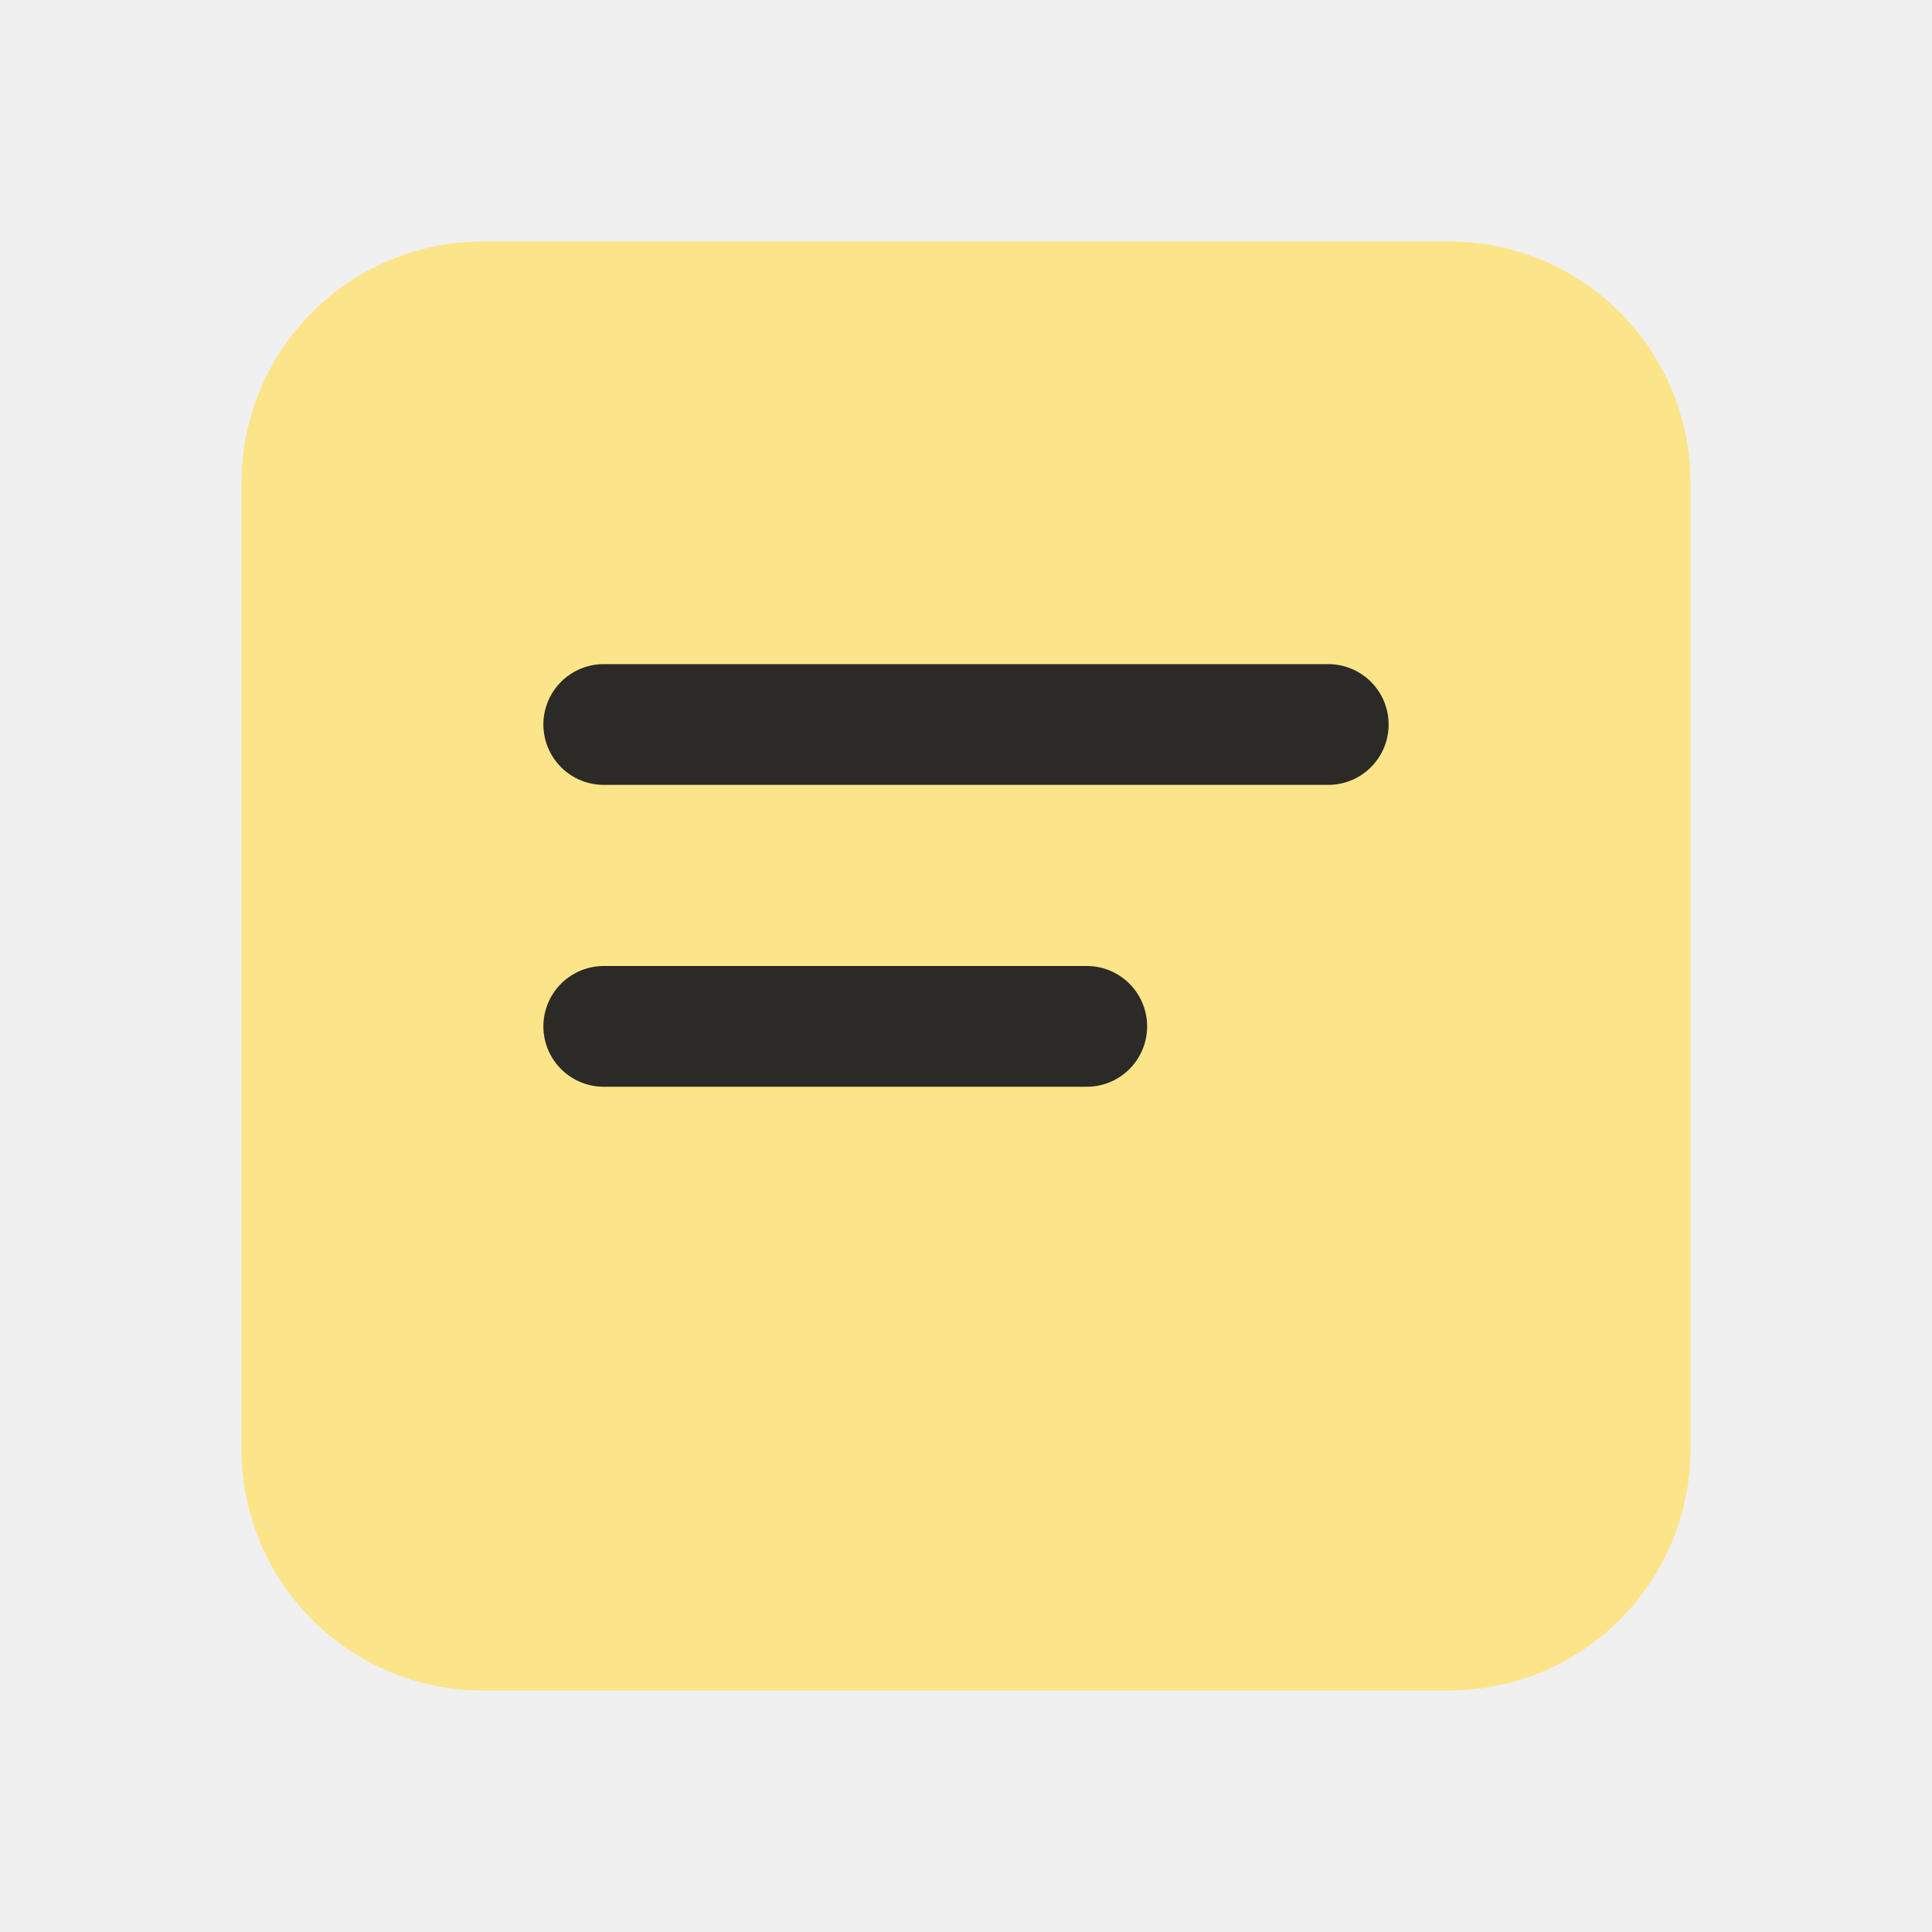
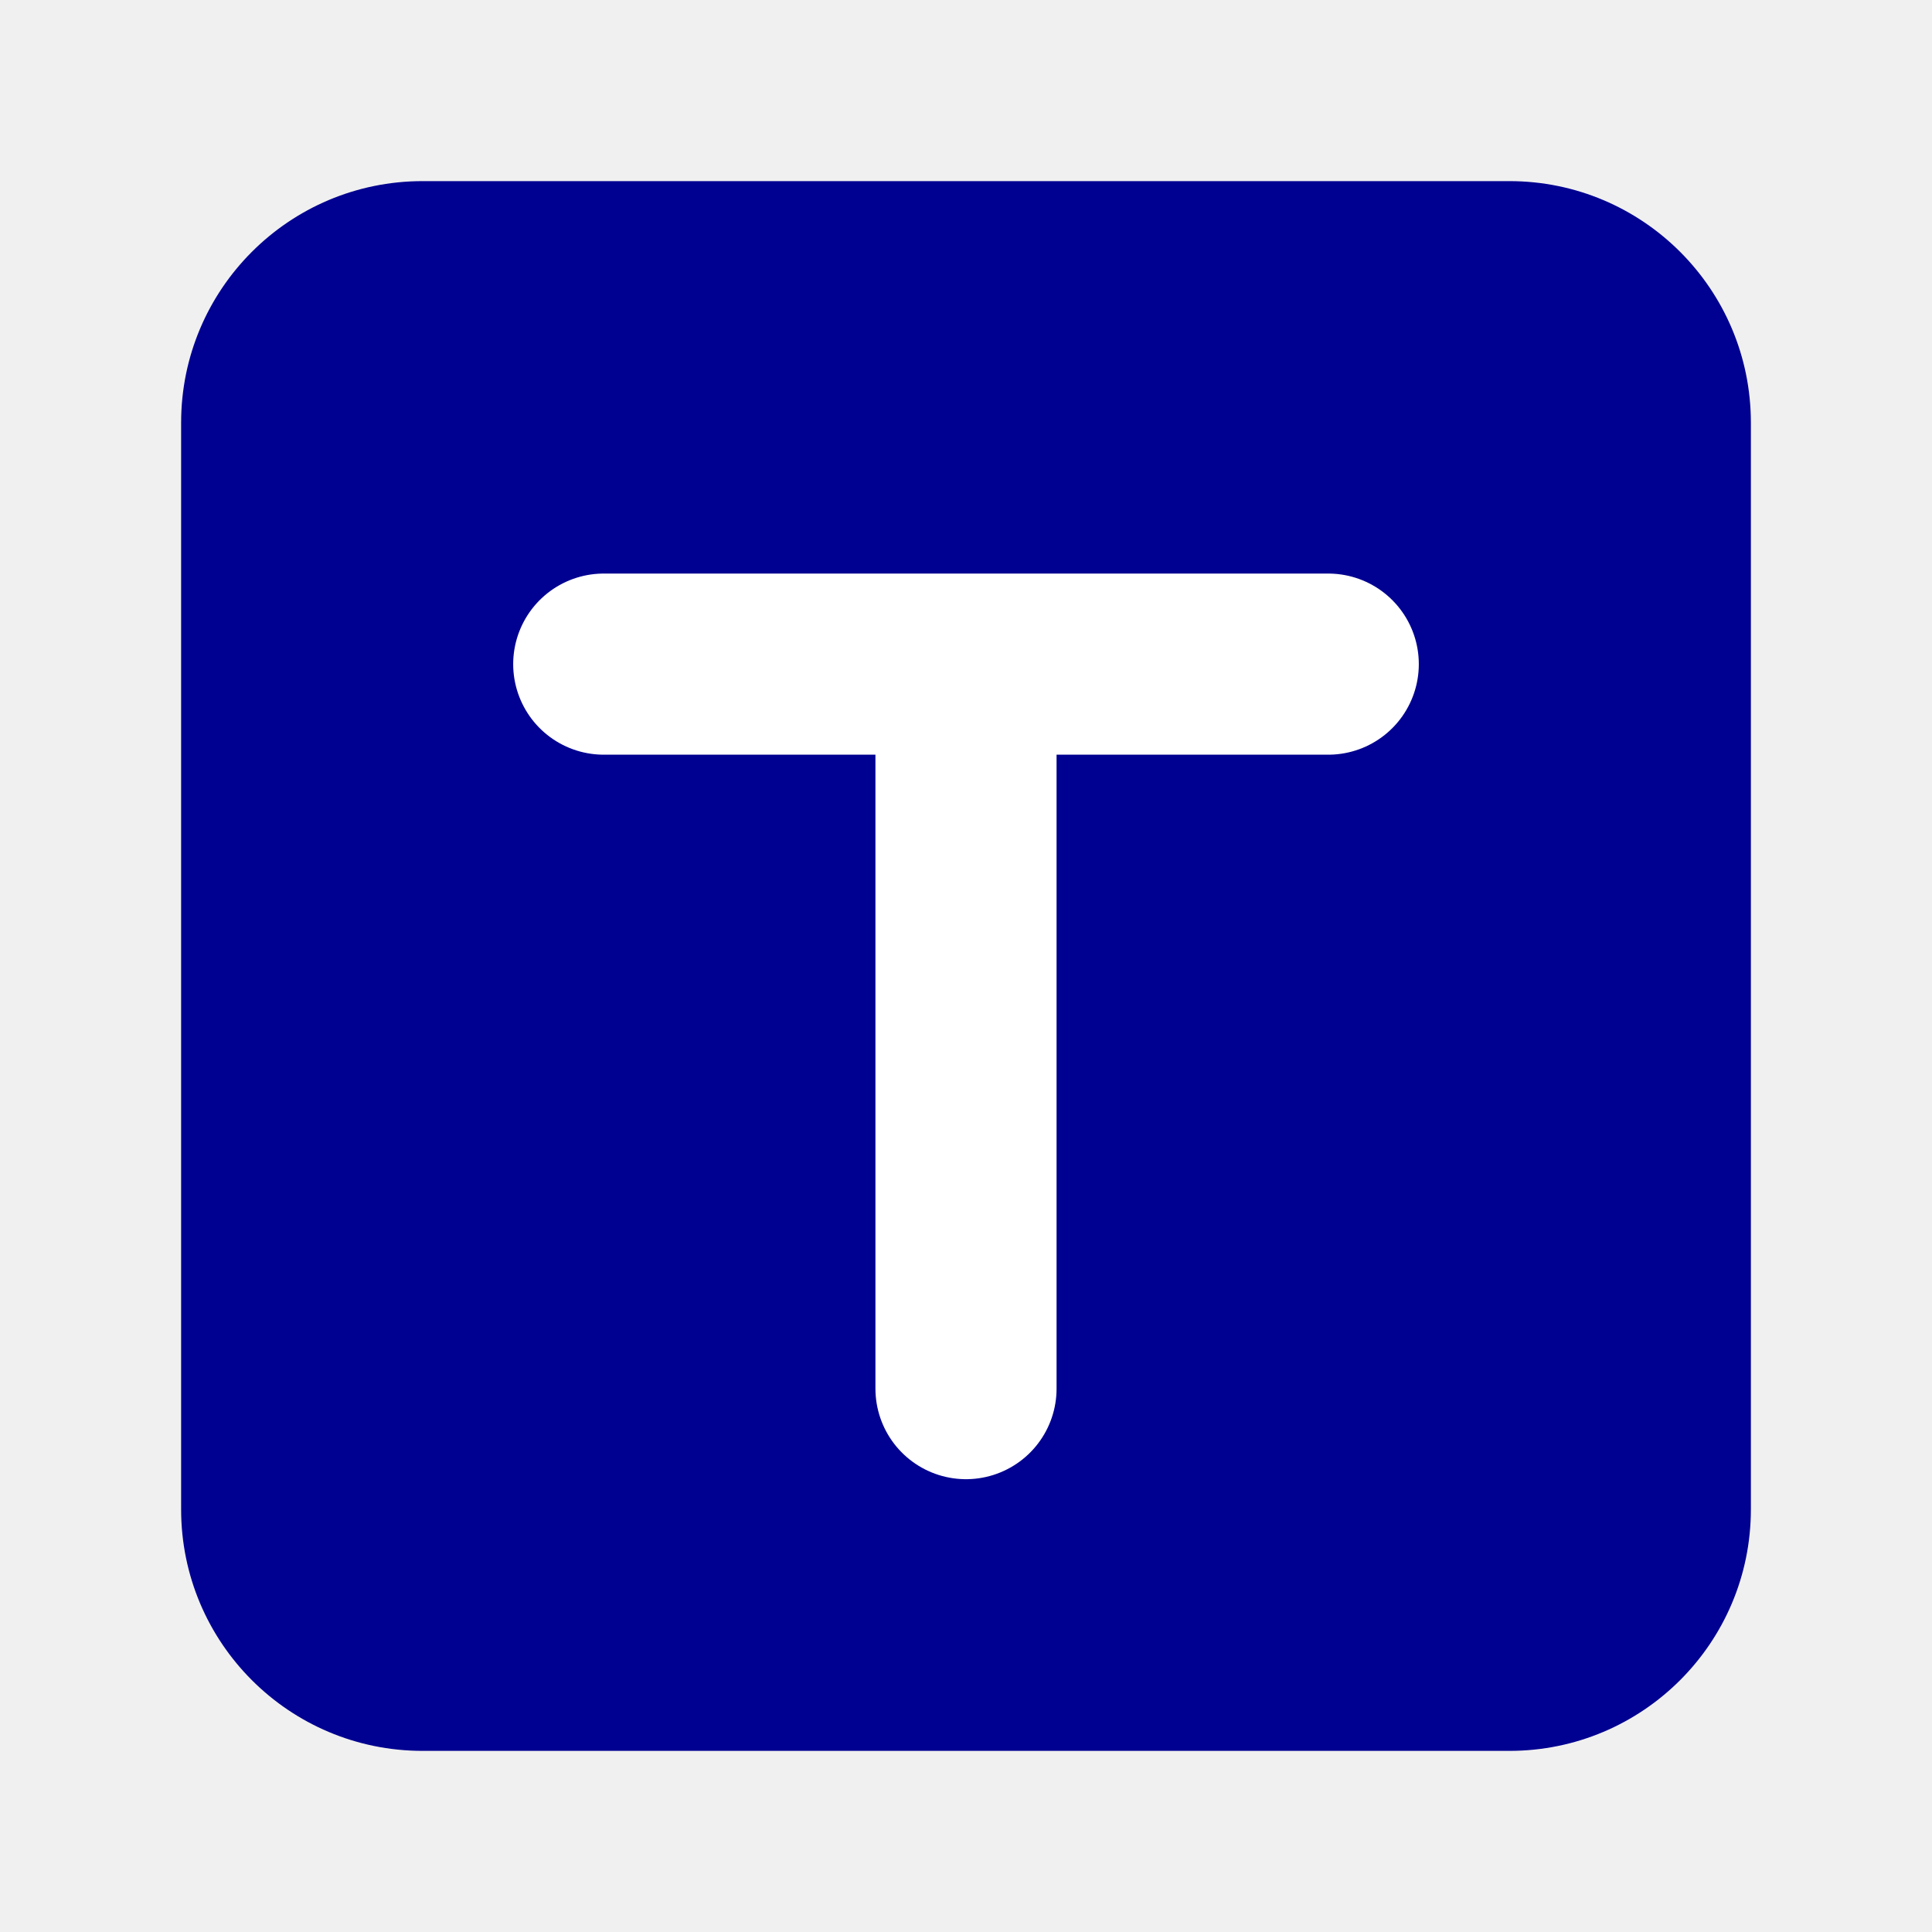
<svg xmlns="http://www.w3.org/2000/svg" viewBox="0 0 32 32">
-   <rect x="4" y="4" width="24" height="24" rx="4" fill="#FCE588" />
-   <path d="M10 12h12M10 17h8" stroke="#2B2A27" stroke-width="2" stroke-linecap="round" />
+   <rect x="3" y="3" width="26" height="26" rx="4" fill="#000091" />
+   <path d="M10 11h12M16 11v12" stroke="#fff" stroke-width="3" stroke-linecap="round" />
</svg>
